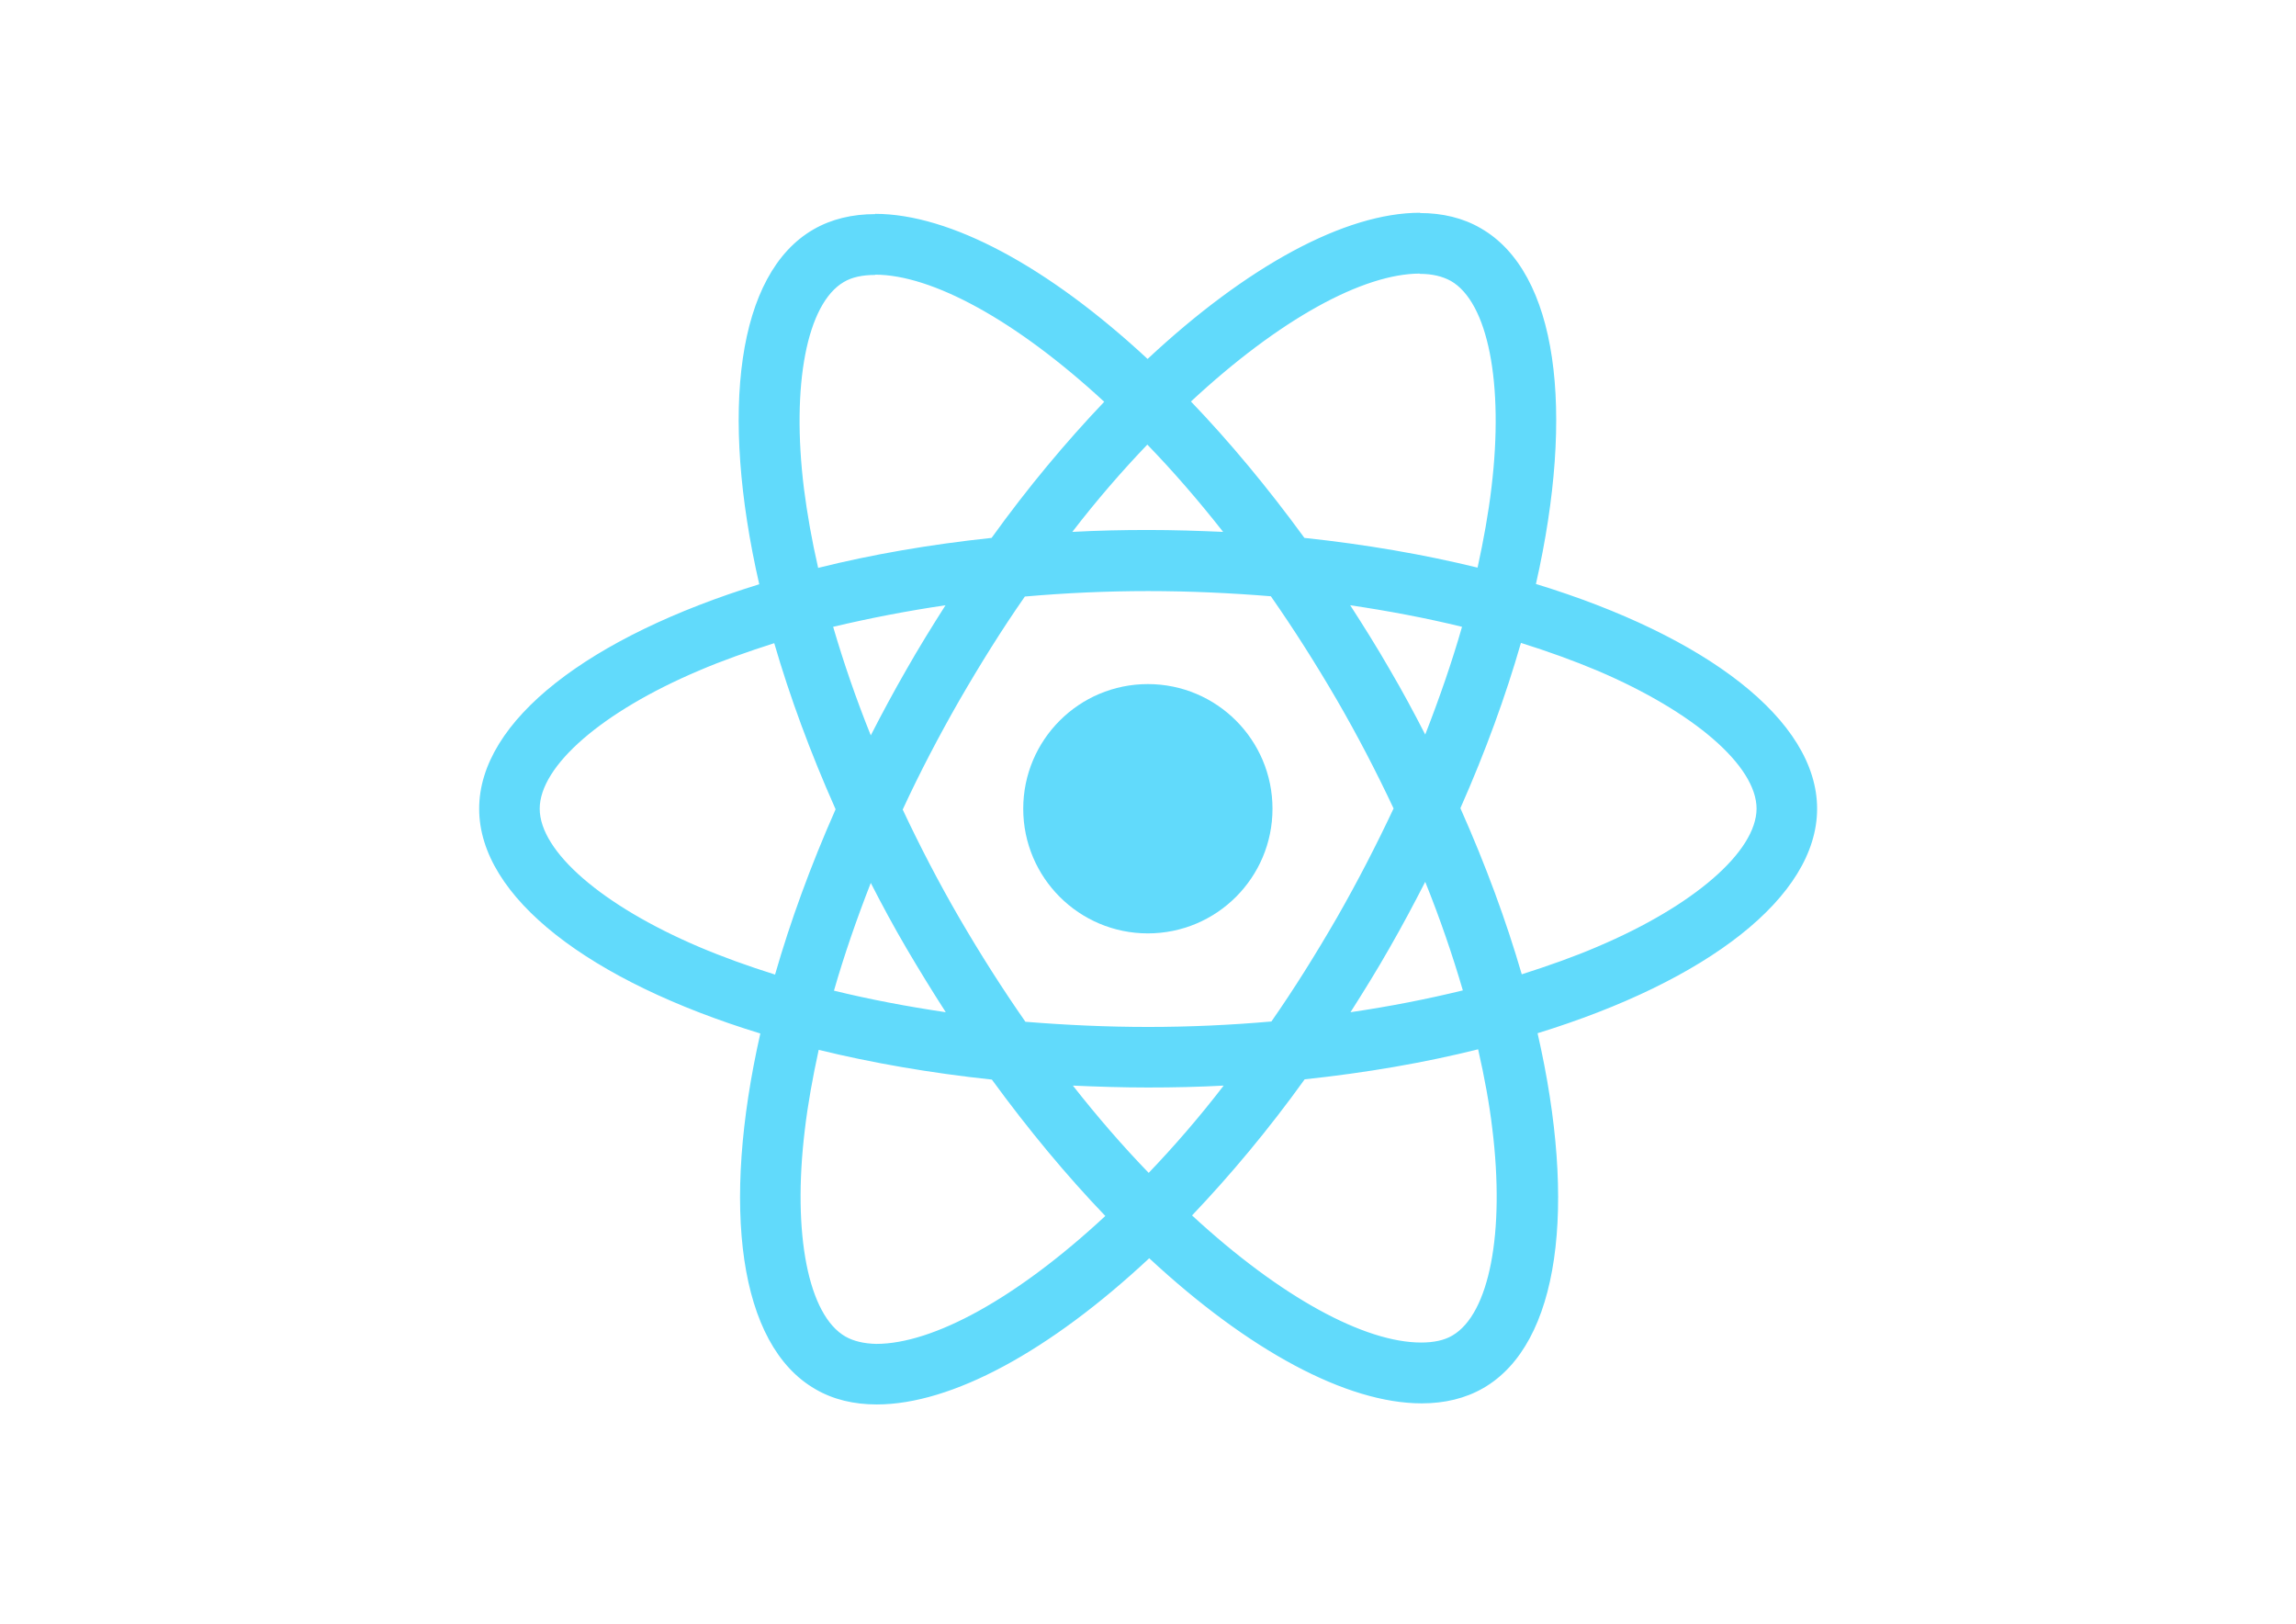
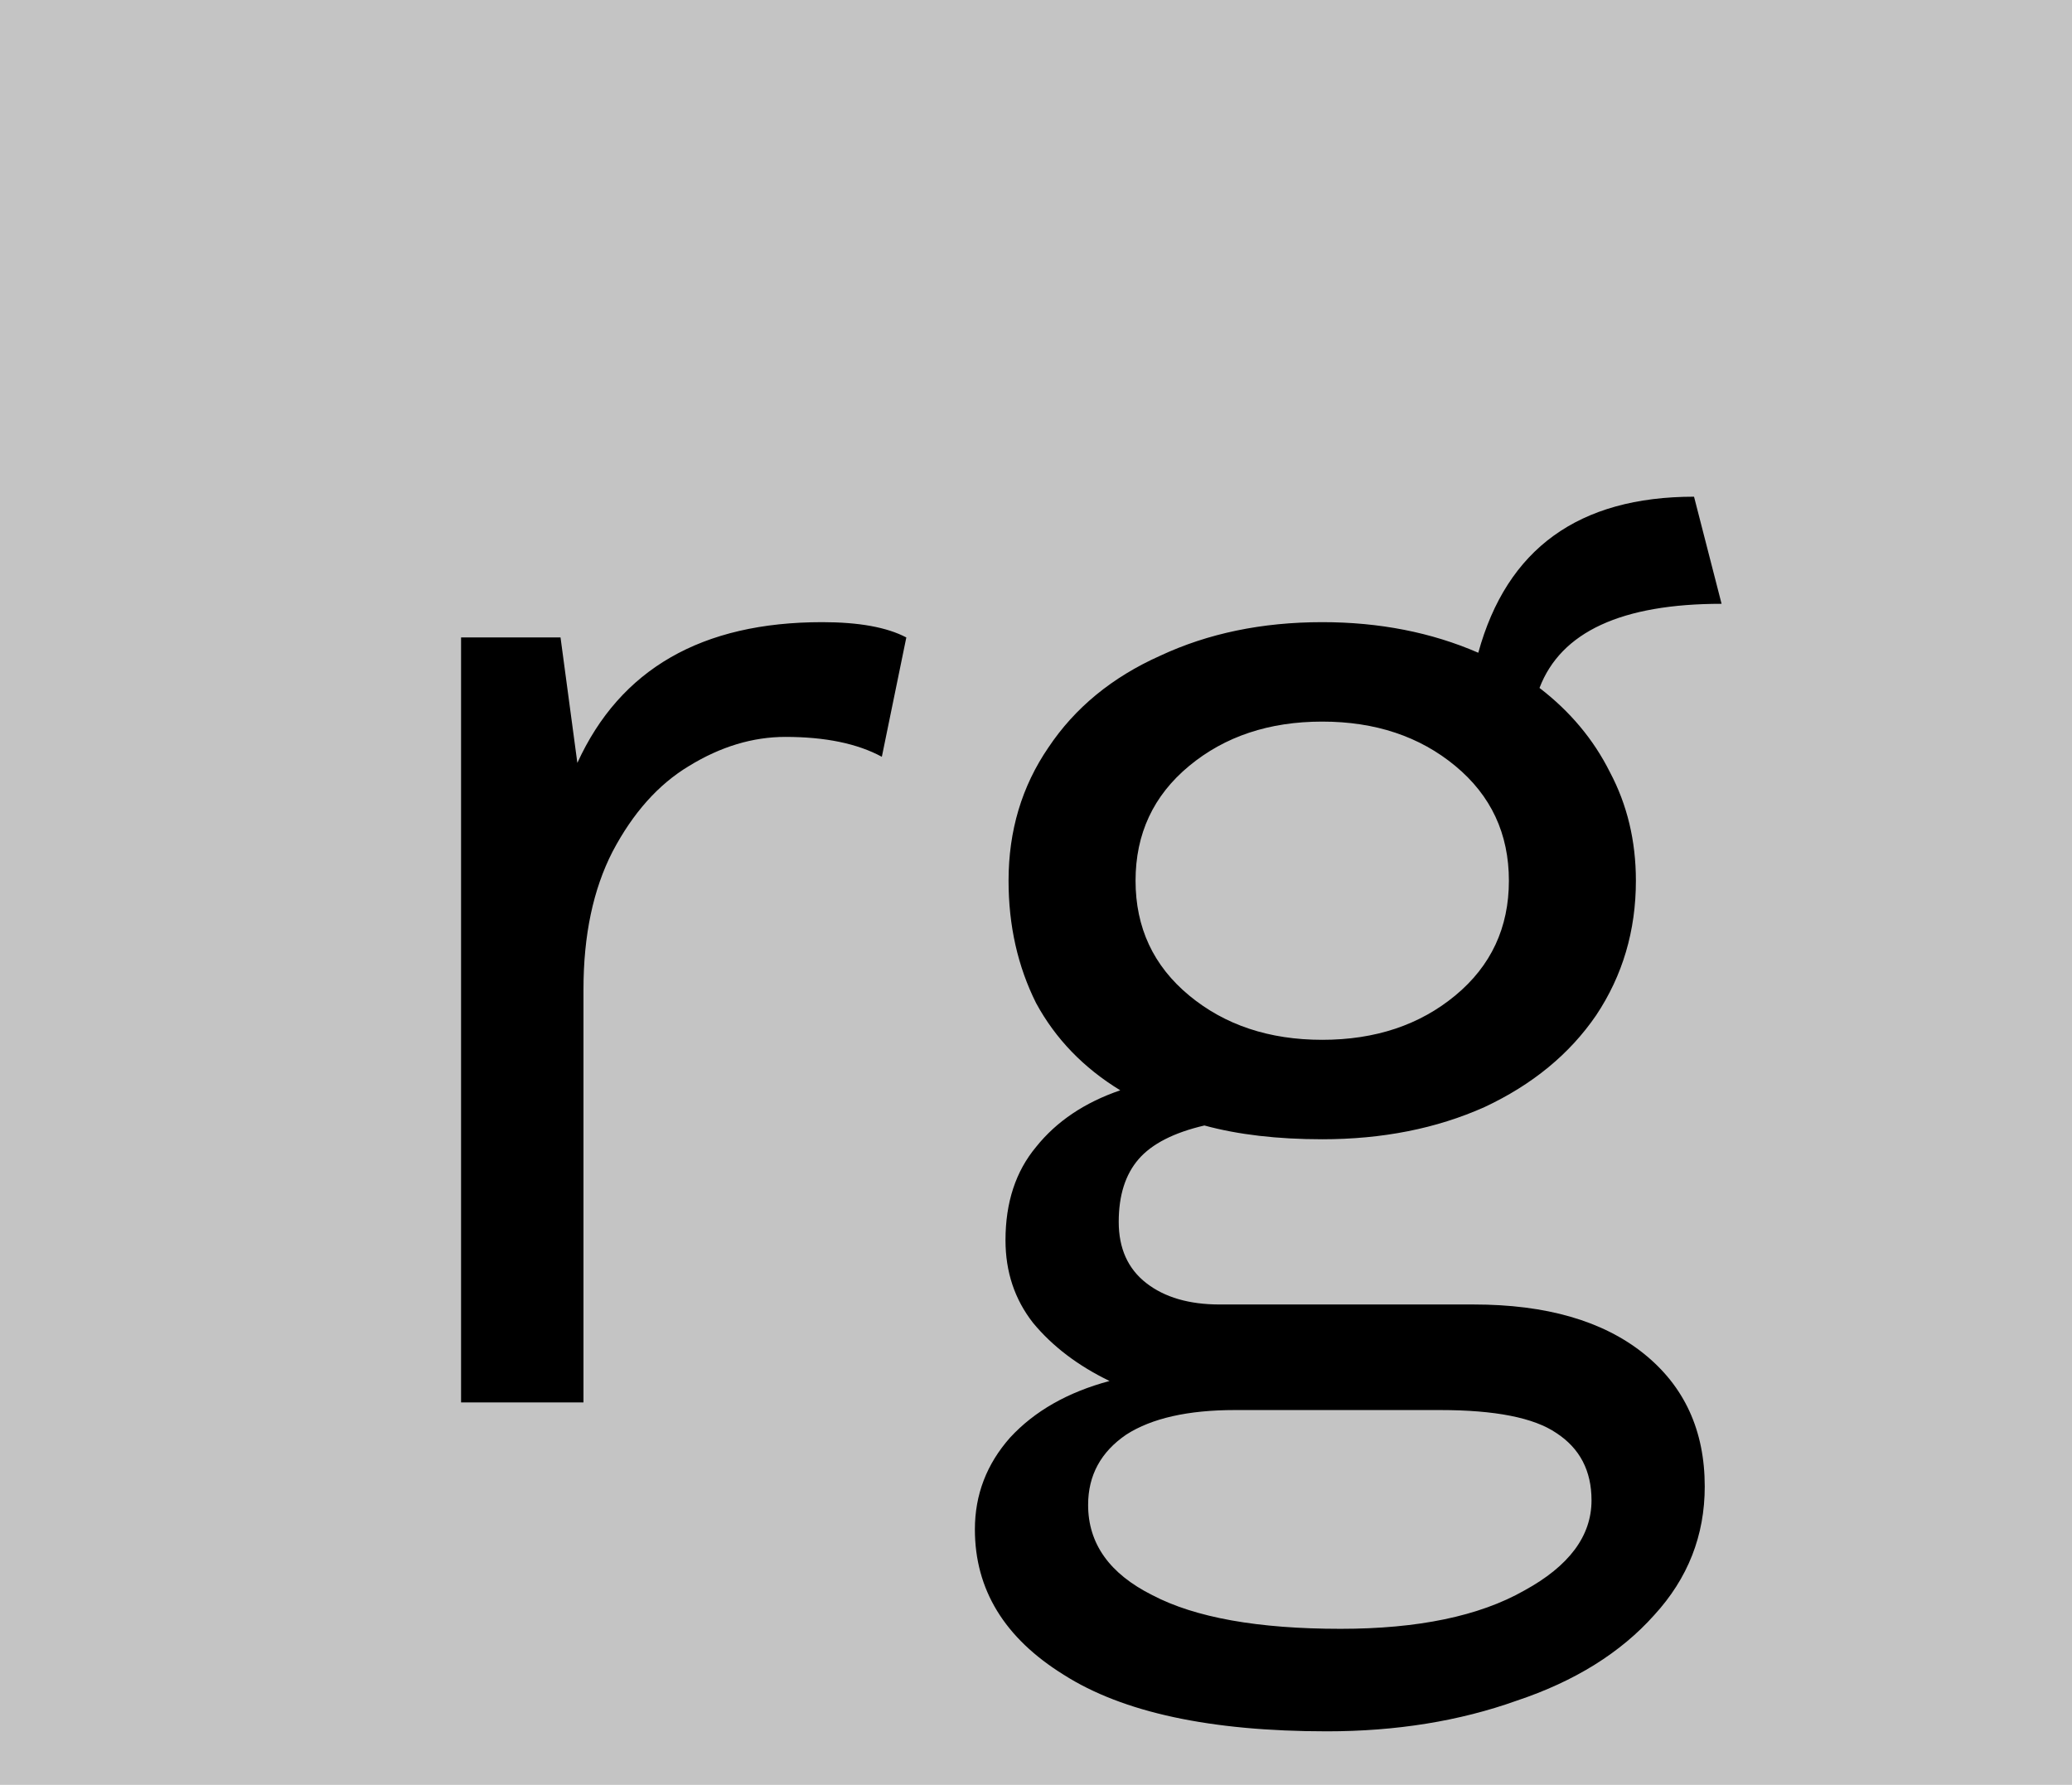
- <svg xmlns="http://www.w3.org/2000/svg" viewBox="0 0 841.9 595.3">
-   <g fill="#61DAFB">
-     <path d="M666.3 296.5c0-32.5-40.7-63.3-103.1-82.4 14.4-63.6 8-114.2-20.2-130.4-6.5-3.8-14.1-5.6-22.4-5.6v22.3c4.6 0 8.3.9 11.4 2.6 13.6 7.8 19.5 37.5 14.9 75.7-1.1 9.4-2.9 19.3-5.1 29.4-19.6-4.8-41-8.5-63.5-10.9-13.5-18.5-27.5-35.3-41.6-50 32.6-30.3 63.2-46.9 84-46.9V78c-27.5 0-63.5 19.6-99.9 53.6-36.4-33.8-72.4-53.2-99.9-53.2v22.3c20.7 0 51.4 16.5 84 46.6-14 14.7-28 31.4-41.3 49.9-22.6 2.4-44 6.1-63.6 11-2.3-10-4-19.7-5.2-29-4.7-38.2 1.1-67.9 14.6-75.8 3-1.8 6.9-2.6 11.5-2.6V78.5c-8.4 0-16 1.8-22.6 5.6-28.1 16.2-34.4 66.7-19.9 130.1-62.2 19.2-102.7 49.9-102.7 82.3 0 32.5 40.7 63.3 103.1 82.4-14.4 63.6-8 114.2 20.2 130.4 6.5 3.8 14.1 5.6 22.5 5.6 27.5 0 63.5-19.6 99.9-53.6 36.4 33.8 72.4 53.2 99.9 53.2 8.4 0 16-1.8 22.6-5.6 28.1-16.2 34.4-66.7 19.9-130.1 62-19.1 102.5-49.9 102.5-82.3zm-130.2-66.7c-3.7 12.9-8.3 26.2-13.5 39.5-4.1-8-8.4-16-13.1-24-4.6-8-9.5-15.8-14.4-23.4 14.2 2.1 27.9 4.7 41 7.9zm-45.8 106.5c-7.8 13.5-15.8 26.3-24.1 38.2-14.9 1.3-30 2-45.2 2-15.1 0-30.2-.7-45-1.9-8.3-11.9-16.4-24.6-24.2-38-7.6-13.1-14.5-26.4-20.8-39.8 6.2-13.4 13.2-26.8 20.7-39.9 7.8-13.5 15.8-26.3 24.1-38.2 14.9-1.3 30-2 45.2-2 15.1 0 30.2.7 45 1.9 8.3 11.9 16.4 24.6 24.2 38 7.6 13.1 14.5 26.4 20.8 39.8-6.3 13.4-13.2 26.8-20.7 39.9zm32.3-13c5.4 13.4 10 26.8 13.8 39.8-13.1 3.2-26.9 5.9-41.2 8 4.9-7.7 9.8-15.6 14.4-23.7 4.6-8 8.9-16.1 13-24.1zM421.2 430c-9.3-9.6-18.6-20.3-27.8-32 9 .4 18.2.7 27.5.7 9.4 0 18.7-.2 27.8-.7-9 11.7-18.3 22.4-27.5 32zm-74.4-58.9c-14.2-2.1-27.9-4.7-41-7.9 3.7-12.9 8.3-26.2 13.5-39.5 4.1 8 8.4 16 13.1 24 4.7 8 9.5 15.8 14.4 23.4zM420.7 163c9.3 9.6 18.6 20.3 27.8 32-9-.4-18.2-.7-27.5-.7-9.4 0-18.7.2-27.8.7 9-11.7 18.3-22.4 27.5-32zm-74 58.9c-4.9 7.7-9.8 15.6-14.4 23.7-4.6 8-8.9 16-13 24-5.4-13.4-10-26.8-13.8-39.8 13.1-3.1 26.9-5.8 41.2-7.9zm-90.5 125.2c-35.4-15.1-58.3-34.9-58.3-50.6 0-15.7 22.9-35.6 58.3-50.6 8.6-3.7 18-7 27.7-10.1 5.7 19.6 13.2 40 22.5 60.9-9.2 20.8-16.6 41.1-22.2 60.6-9.9-3.1-19.3-6.5-28-10.2zM310 490c-13.6-7.8-19.5-37.5-14.9-75.7 1.1-9.4 2.9-19.3 5.1-29.4 19.6 4.8 41 8.5 63.5 10.9 13.5 18.5 27.5 35.3 41.6 50-32.6 30.3-63.2 46.9-84 46.9-4.5-.1-8.3-1-11.3-2.7zm237.2-76.2c4.7 38.2-1.1 67.9-14.6 75.8-3 1.8-6.9 2.6-11.5 2.6-20.7 0-51.4-16.5-84-46.6 14-14.7 28-31.4 41.3-49.9 22.6-2.4 44-6.1 63.6-11 2.3 10.1 4.1 19.8 5.2 29.1zm38.5-66.7c-8.6 3.7-18 7-27.7 10.1-5.7-19.6-13.2-40-22.5-60.9 9.2-20.8 16.6-41.1 22.2-60.6 9.9 3.1 19.3 6.5 28.1 10.2 35.4 15.1 58.3 34.9 58.3 50.6-.1 15.7-23 35.6-58.4 50.6zM320.8 78.4z" />
-     <circle cx="420.9" cy="296.5" r="45.7" />
-     <path d="M520.5 78.1z" />
-   </g>
+ <svg xmlns="http://www.w3.org/2000/svg" width="65" height="56" viewBox="0 0 65 56" fill="none">
+   <rect width="65" height="56" fill="#C4C4C4" />
+   <path d="M25.792 19.52C26.944 19.52 27.824 19.68 28.432 20L27.664 23.744C26.896 23.328 25.888 23.12 24.64 23.12C23.616 23.12 22.608 23.424 21.616 24.032C20.656 24.608 19.856 25.504 19.216 26.72C18.608 27.904 18.304 29.344 18.304 31.04V44H14.464V20H17.584L18.112 23.936C19.456 20.992 22.016 19.52 25.792 19.52ZM46.231 40.928C48.503 40.928 50.279 41.44 51.559 42.464C52.839 43.488 53.479 44.88 53.479 46.64C53.479 48.176 52.951 49.52 51.895 50.672C50.839 51.856 49.399 52.752 47.575 53.36C45.783 54 43.799 54.32 41.623 54.32C37.975 54.32 35.223 53.728 33.367 52.544C31.511 51.392 30.583 49.872 30.583 47.984C30.583 46.896 30.951 45.936 31.687 45.104C32.455 44.272 33.495 43.68 34.807 43.328C33.815 42.848 33.015 42.24 32.407 41.504C31.831 40.768 31.543 39.904 31.543 38.912C31.543 37.728 31.863 36.752 32.503 35.984C33.143 35.184 34.023 34.592 35.143 34.208C33.991 33.504 33.111 32.592 32.503 31.472C31.927 30.32 31.639 29.04 31.639 27.632C31.639 26.064 32.055 24.672 32.887 23.456C33.719 22.208 34.887 21.248 36.391 20.576C37.895 19.872 39.591 19.52 41.479 19.52C43.271 19.52 44.903 19.84 46.375 20.48C47.271 17.216 49.527 15.584 53.143 15.584L54.007 18.944C50.871 18.944 48.967 19.824 48.295 21.584C49.255 22.32 49.991 23.2 50.503 24.224C51.047 25.248 51.319 26.384 51.319 27.632C51.319 29.2 50.903 30.608 50.071 31.856C49.239 33.072 48.071 34.032 46.567 34.736C45.063 35.408 43.367 35.744 41.479 35.744C40.071 35.744 38.839 35.6 37.783 35.312C36.823 35.536 36.135 35.888 35.719 36.368C35.303 36.848 35.095 37.504 35.095 38.336C35.095 39.168 35.383 39.808 35.959 40.256C36.535 40.704 37.303 40.928 38.263 40.928H46.231ZM41.479 22.64C39.815 22.64 38.423 23.104 37.303 24.032C36.183 24.96 35.623 26.16 35.623 27.632C35.623 29.104 36.183 30.304 37.303 31.232C38.423 32.16 39.815 32.624 41.479 32.624C43.143 32.624 44.535 32.16 45.655 31.232C46.775 30.304 47.335 29.104 47.335 27.632C47.335 26.16 46.775 24.96 45.655 24.032C44.535 23.104 43.143 22.64 41.479 22.64ZM42.055 51.104C44.487 51.104 46.407 50.704 47.815 49.904C49.223 49.136 49.927 48.192 49.927 47.072C49.927 46.144 49.559 45.44 48.823 44.96C48.119 44.48 46.903 44.24 45.175 44.24H38.743C37.271 44.24 36.135 44.496 35.335 45.008C34.535 45.552 34.135 46.288 34.135 47.216C34.135 48.432 34.807 49.376 36.151 50.048C37.495 50.752 39.463 51.104 42.055 51.104Z" fill="black" />
</svg>
